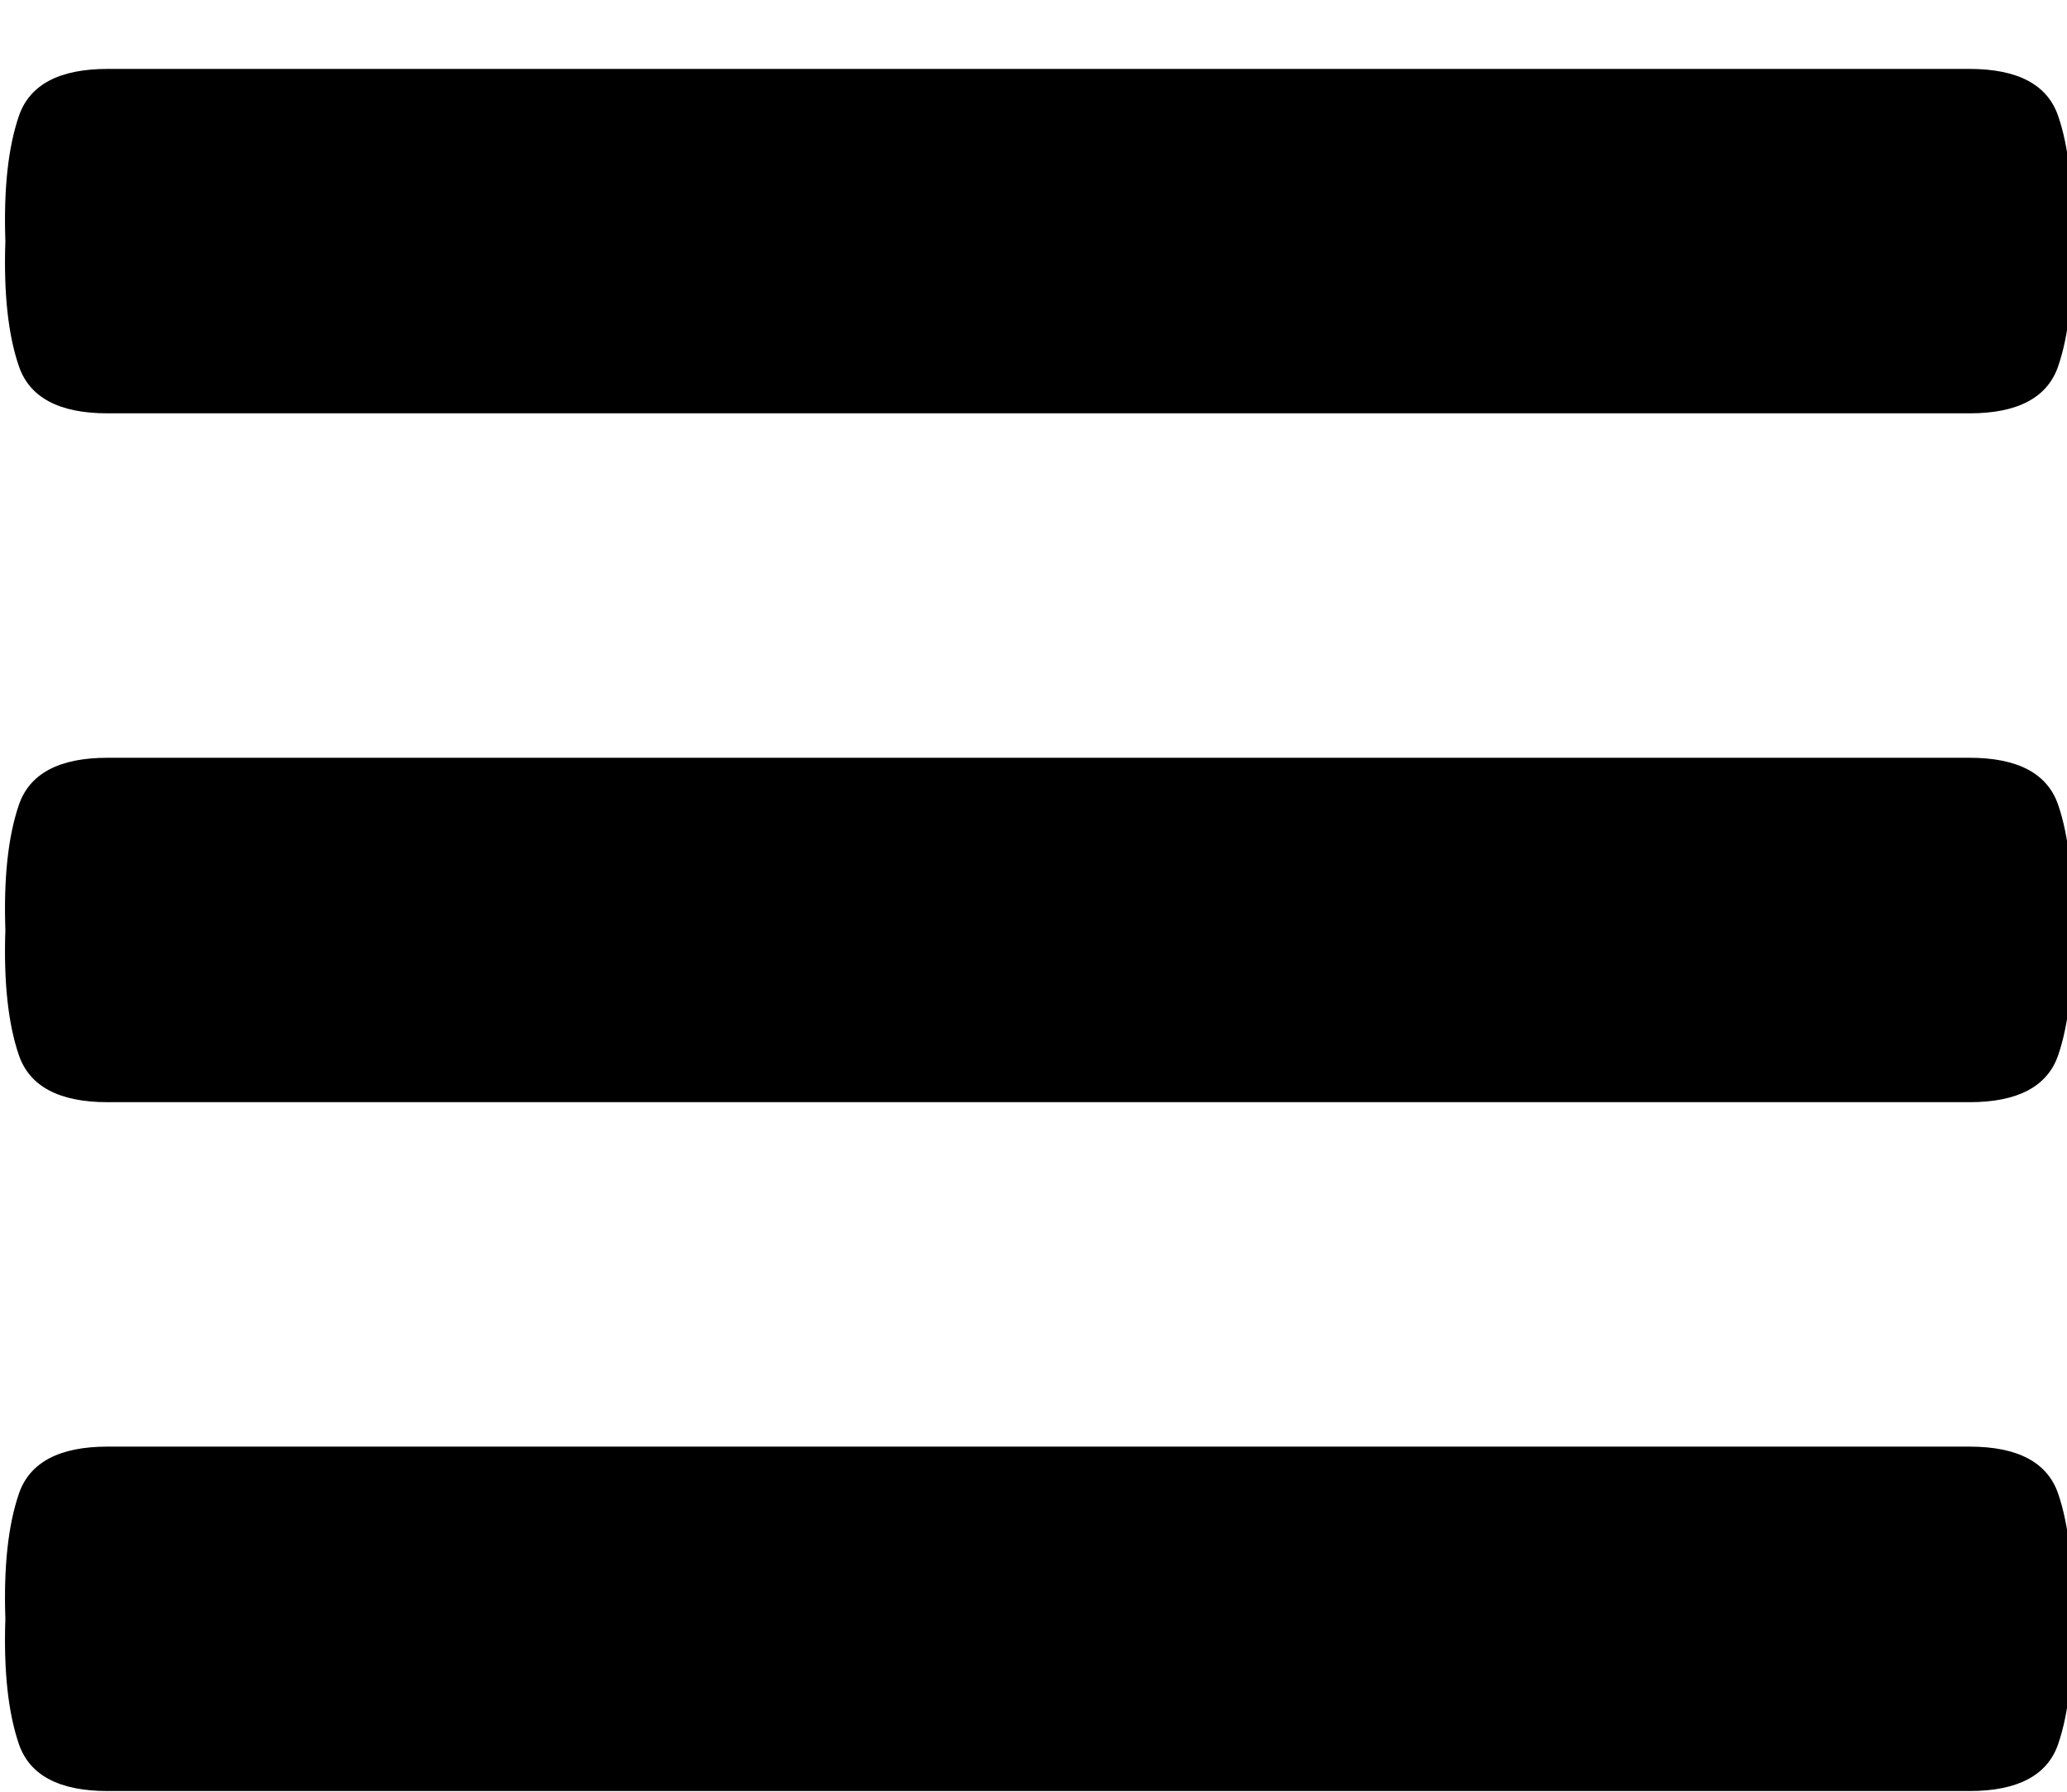
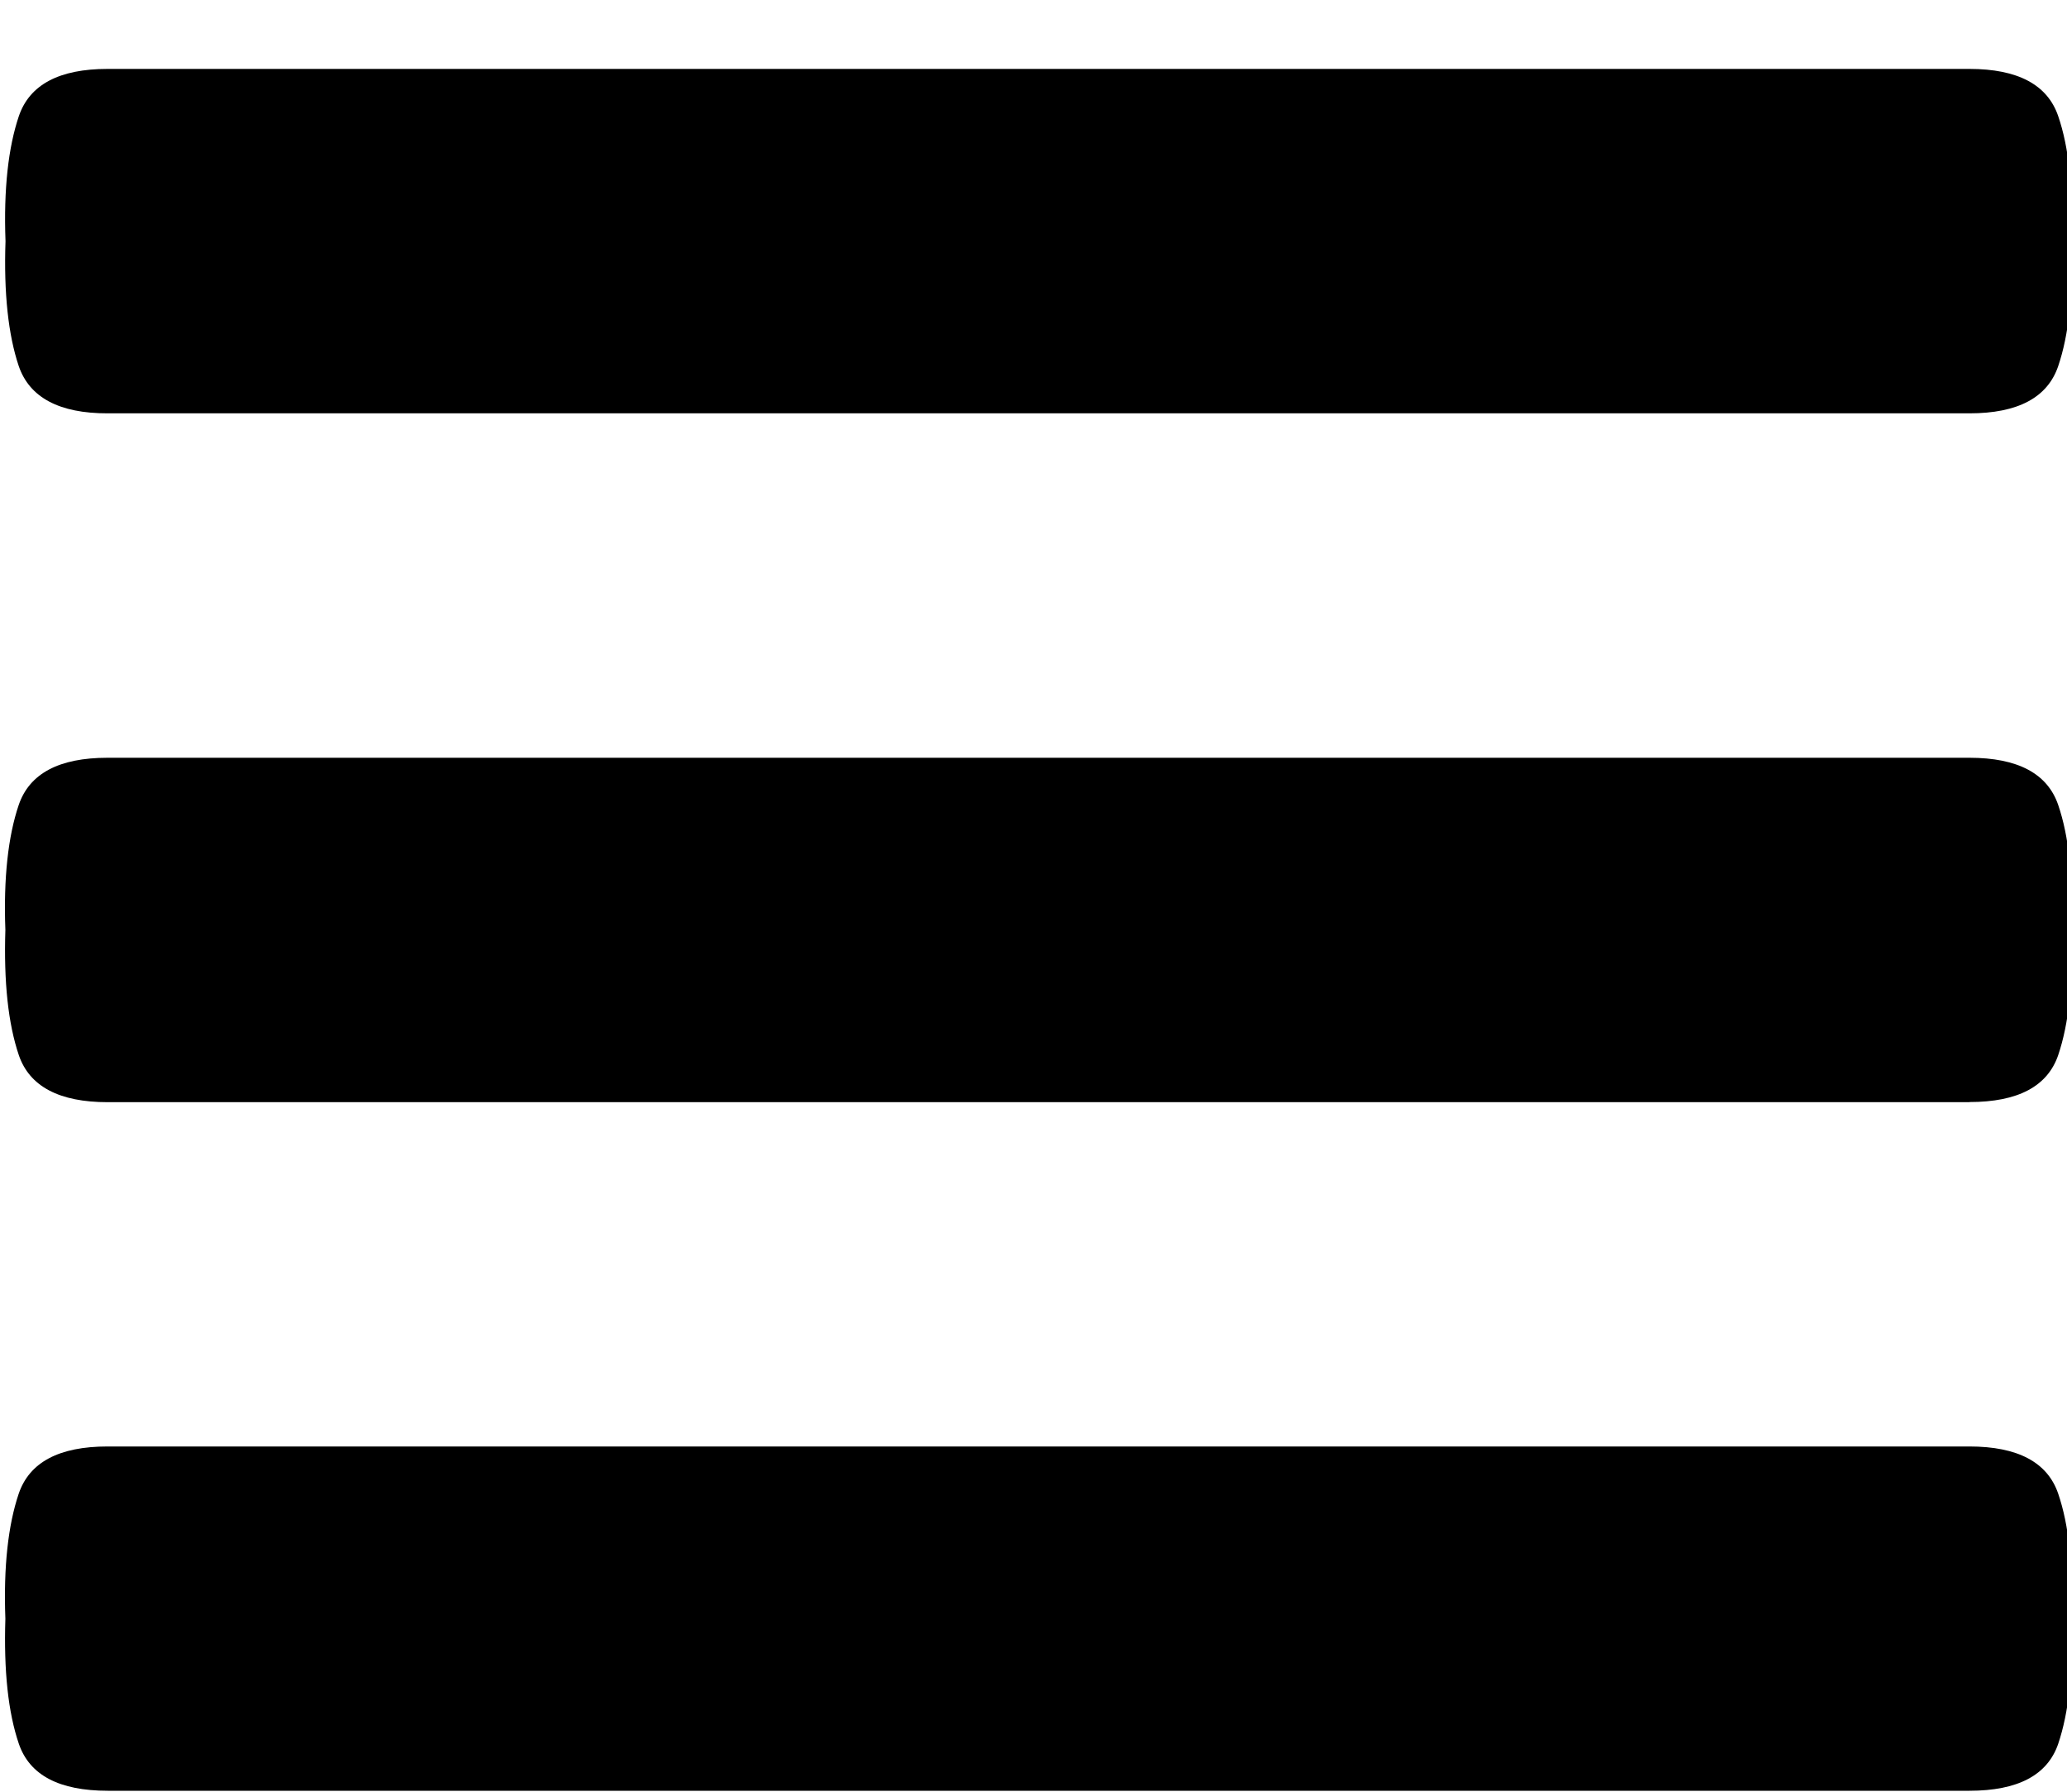
- <svg xmlns="http://www.w3.org/2000/svg" width="15px" height="13px" viewBox="0 0 15 13" version="1.1">
-   <defs />
-   <g id="Page-1" stroke="none" stroke-width="1" fill="none" fill-rule="evenodd">
-     <g id="icon-menu" fill="#000000">
-       <path d="M14.292,7.997 L0.781,7.997 C0.43,7.997 0.215,7.883 0.137,7.656 C0.059,7.428 0.026,7.125 0.039,6.748 C0.026,6.37 0.059,6.068 0.137,5.84 C0.215,5.612 0.43,5.498 0.781,5.498 L14.292,5.498 C14.643,5.498 14.858,5.612 14.936,5.84 C15.014,6.068 15.046,6.37 15.033,6.748 C15.046,7.125 15.014,7.428 14.936,7.656 C14.858,7.883 14.643,7.997 14.292,7.997 L14.292,7.997 Z M14.292,2.999 L0.781,2.999 C0.43,2.999 0.215,2.885 0.137,2.657 C0.059,2.43 0.026,2.127 0.039,1.75 C0.026,1.372 0.059,1.069 0.137,0.842 C0.215,0.614 0.43,0.5 0.781,0.5 L14.292,0.5 C14.643,0.5 14.858,0.614 14.936,0.842 C15.014,1.069 15.046,1.372 15.033,1.75 C15.046,2.127 15.014,2.43 14.936,2.657 C14.858,2.885 14.643,2.999 14.292,2.999 L14.292,2.999 Z M0.781,10.496 L14.292,10.496 C14.643,10.496 14.858,10.61 14.936,10.838 C15.014,11.066 15.046,11.368 15.033,11.746 C15.046,12.123 15.014,12.426 14.936,12.654 C14.858,12.881 14.643,12.995 14.292,12.995 L0.781,12.995 C0.43,12.995 0.215,12.881 0.137,12.654 C0.059,12.426 0.026,12.123 0.039,11.746 C0.026,11.368 0.059,11.066 0.137,10.838 C0.215,10.61 0.43,10.496 0.781,10.496 L0.781,10.496 Z" id="" />
-     </g>
-   </g>
+ <svg xmlns="http://www.w3.org/2000/svg" width="15" height="13" viewBox="0 0 15 13">
+   <path d="M14.292 7.997H.782c-.352 0-.567-.114-.645-.34-.078-.23-.11-.532-.098-.91-.014-.377.02-.68.097-.907.078-.228.293-.342.644-.342h13.512c.35 0 .566.114.644.342.078.228.11.53.097.908.013.377-.02.68-.097.908-.078.227-.293.34-.644.34zm0-4.998H.782C.43 3 .214 2.884.136 2.656.06 2.43.027 2.127.04 1.75c-.014-.378.02-.68.097-.908C.215.614.43.5.78.5h13.512c.35 0 .566.114.644.342.078.227.11.53.097.908.013.377-.02.68-.097.907-.078.228-.293.342-.644.342zM.782 10.495h13.51c.35 0 .566.114.644.342.078.228.11.53.097.908.013.377-.02.68-.097.908-.078.227-.293.34-.644.34H.782c-.352 0-.567-.113-.645-.34-.078-.228-.11-.53-.098-.908-.014-.378.02-.68.097-.908.078-.228.293-.342.644-.342z" fill="#000" fill-rule="evenodd" />
</svg>
